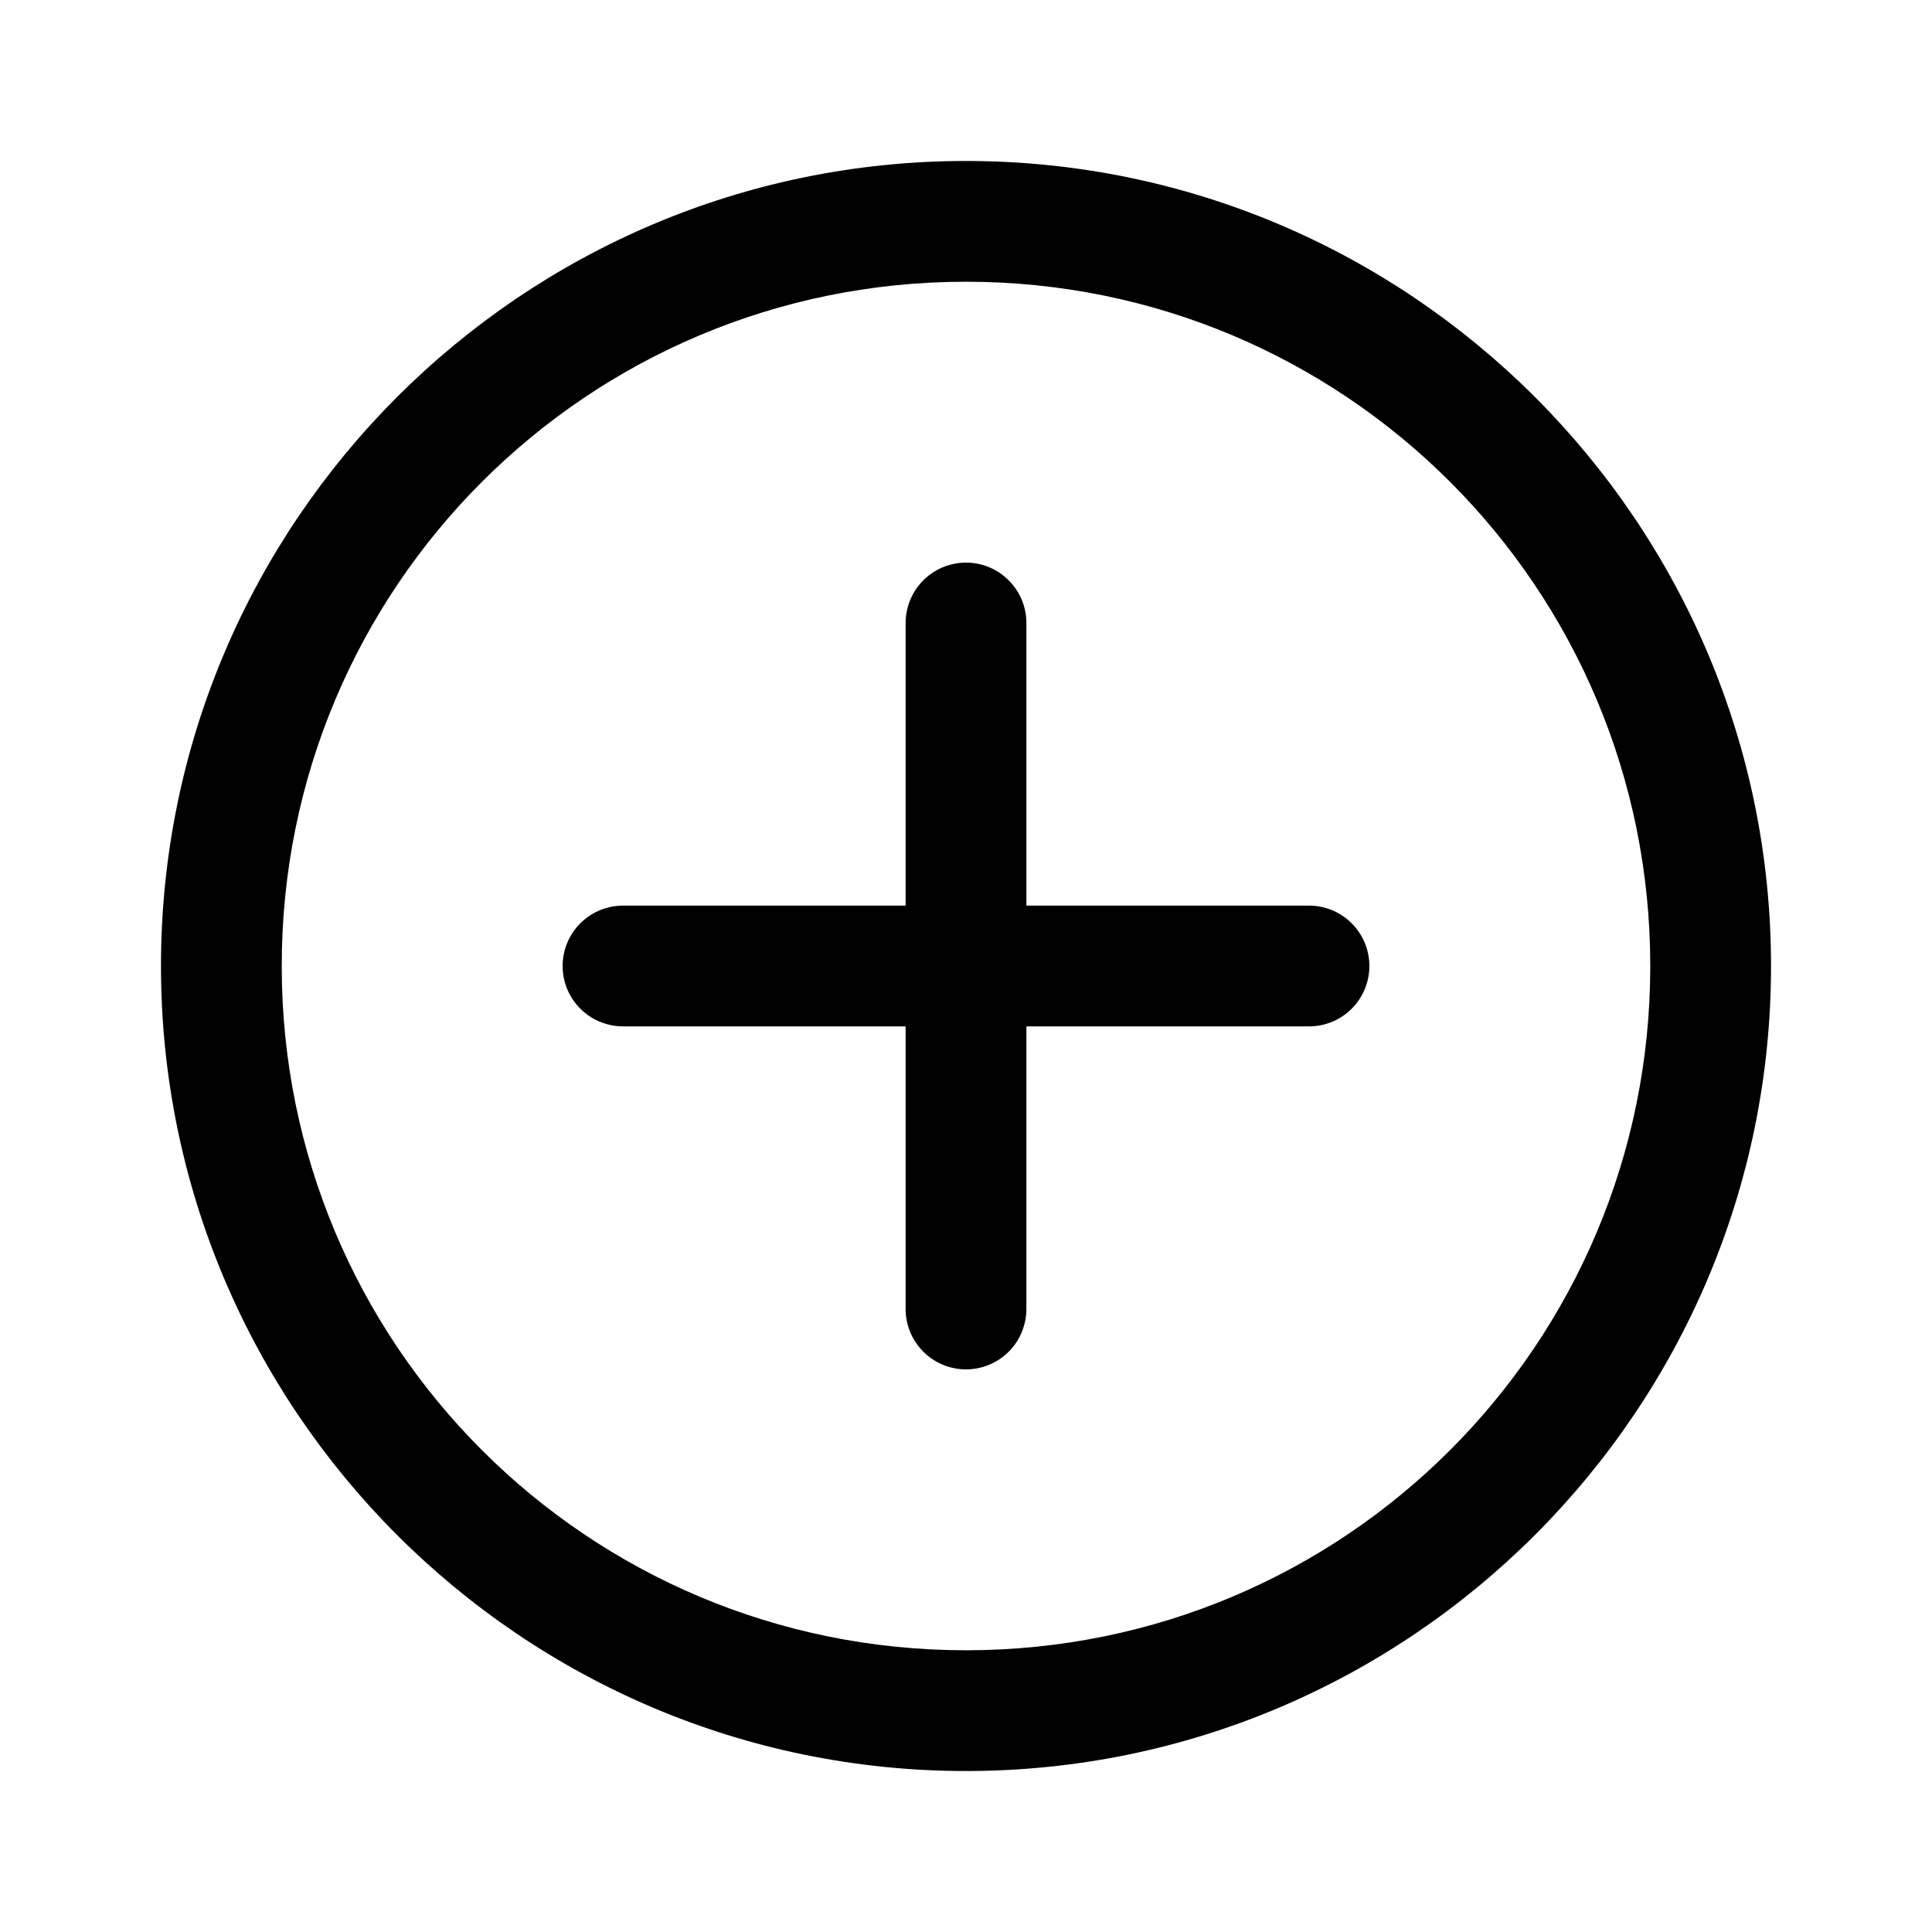
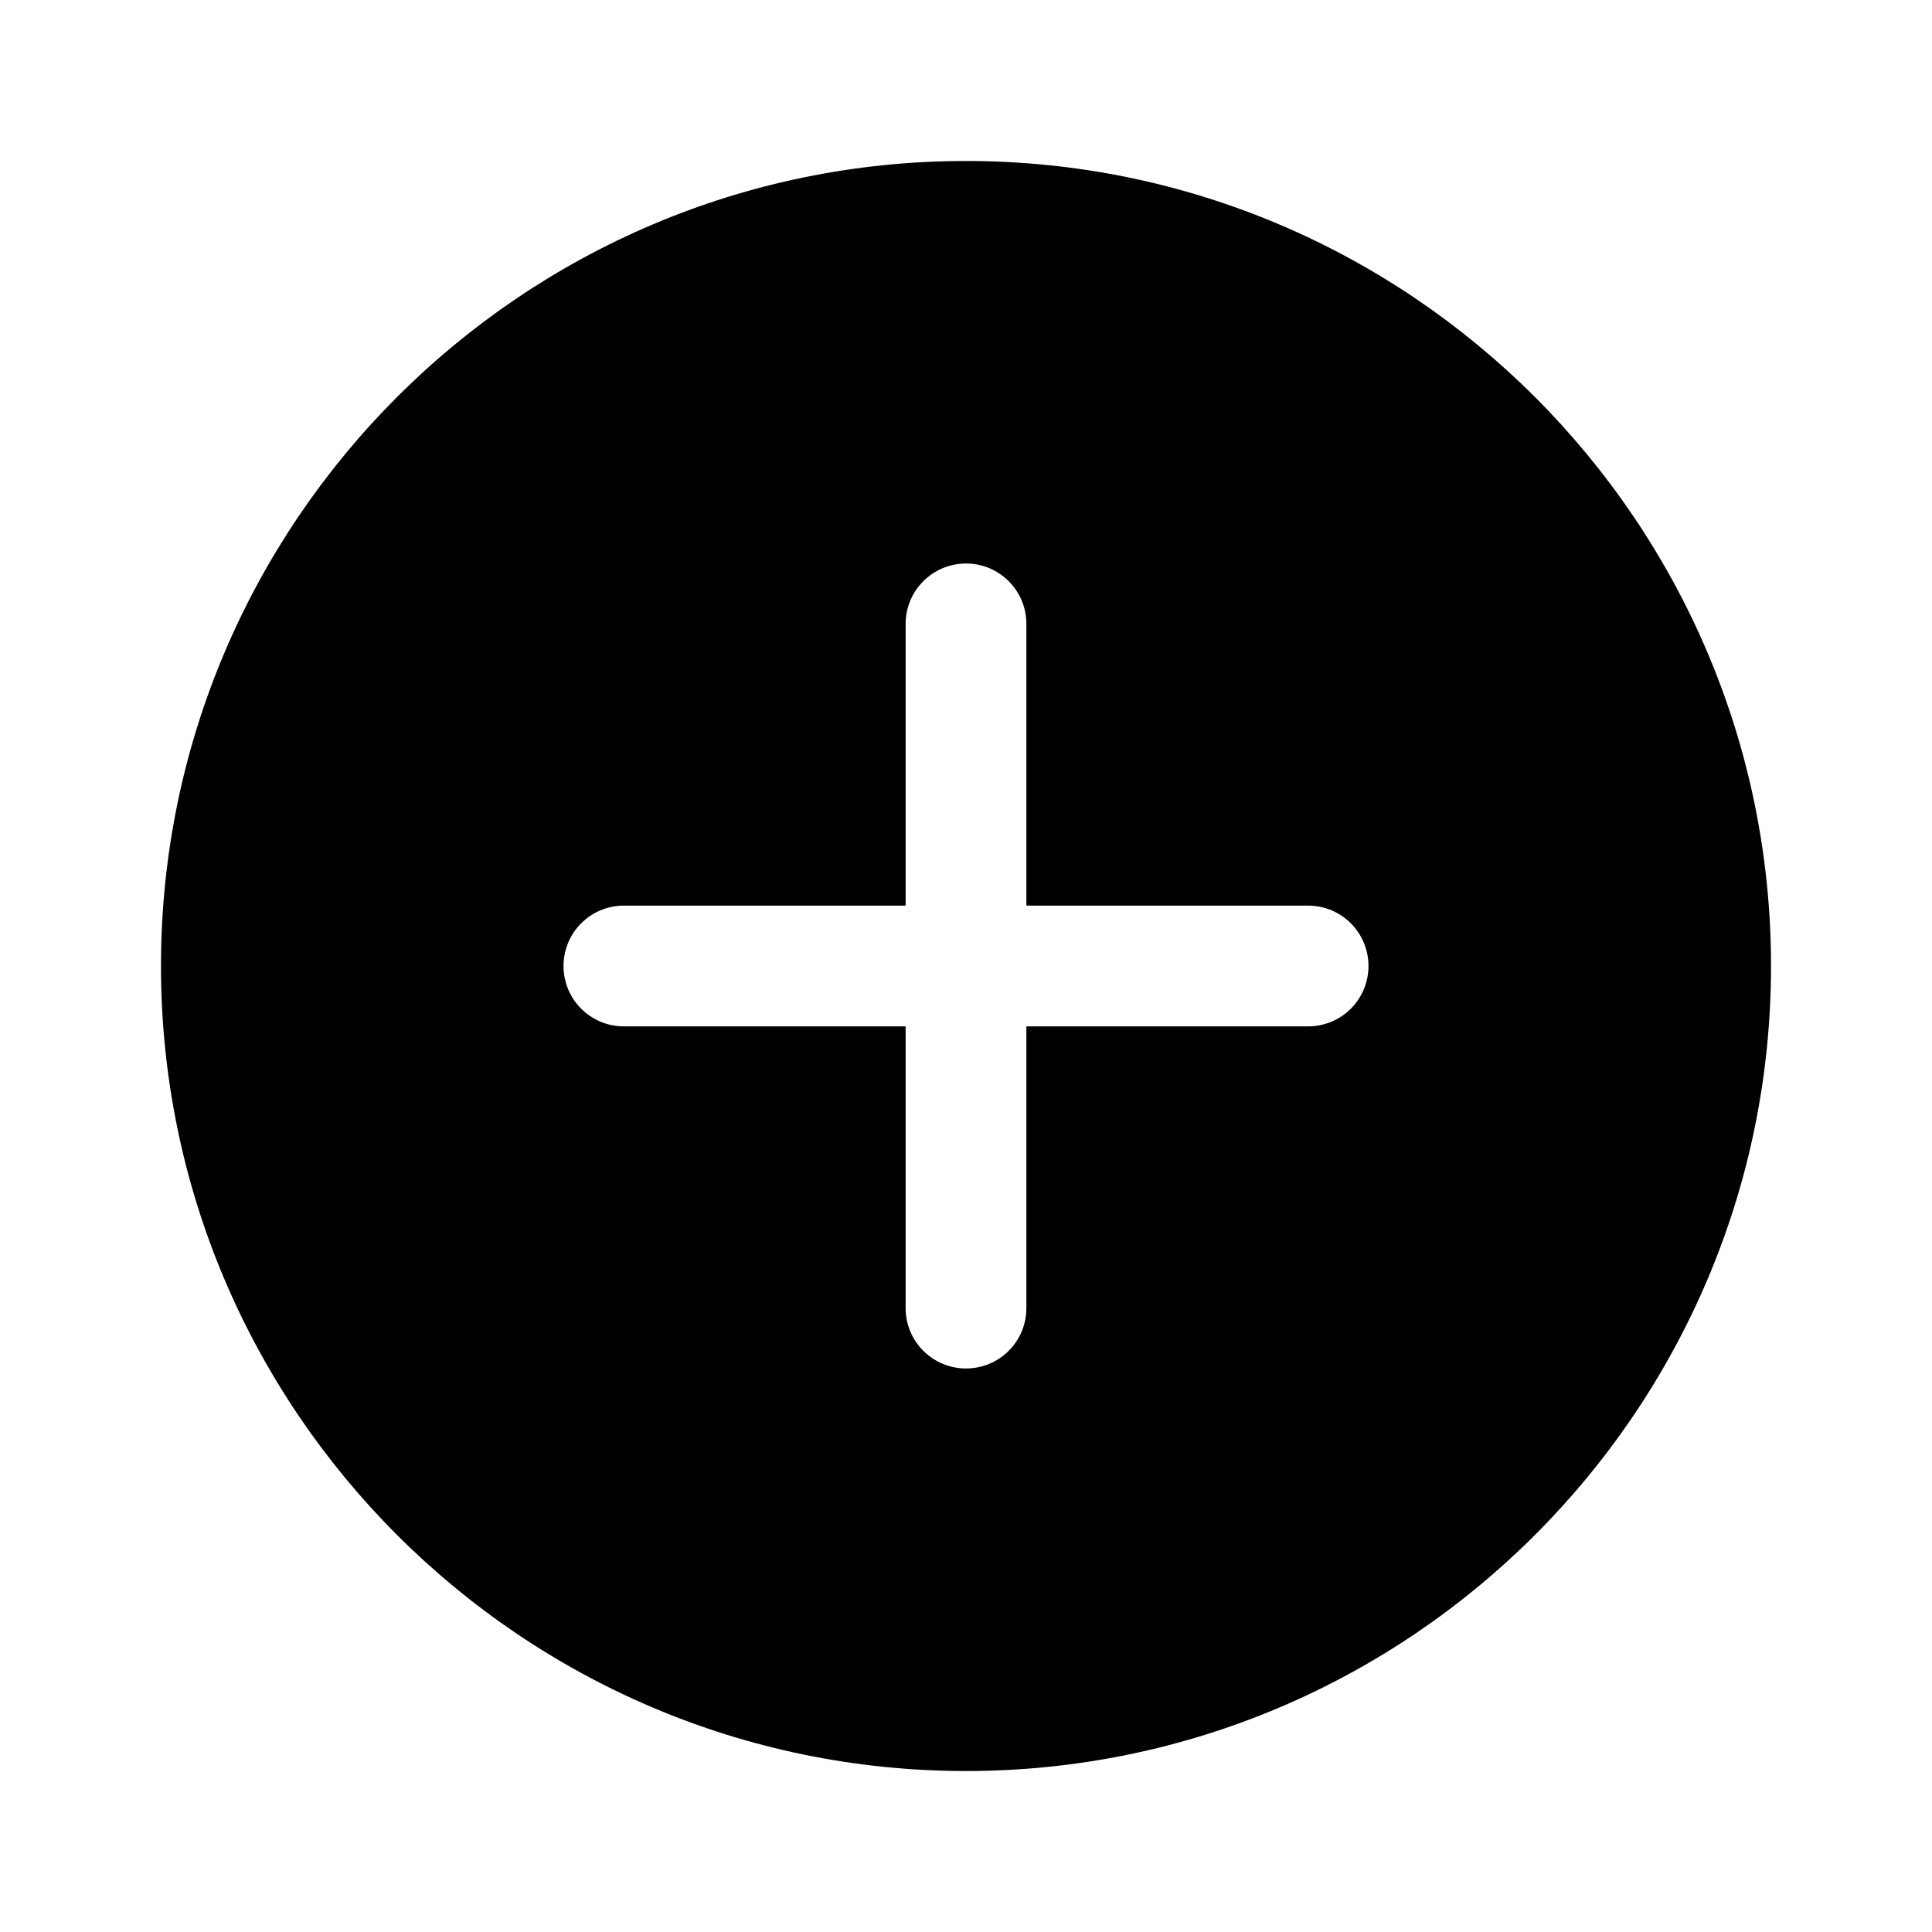
- <svg xmlns="http://www.w3.org/2000/svg" width="28" height="28" viewBox="0 0 28 28" fill="none">
-   <path d="M14 2.333C7.567 2.333 2.333 7.567 2.333 14C2.333 20.433 7.567 25.667 14 25.667C20.433 25.667 25.667 20.433 25.667 14C25.667 7.567 20.433 2.333 14 2.333ZM14 4.083C19.487 4.083 23.917 8.513 23.917 14C23.917 19.487 19.487 23.917 14 23.917C8.513 23.917 4.083 19.487 4.083 14C4.083 8.513 8.513 4.083 14 4.083ZM13.986 8.154C13.755 8.158 13.534 8.253 13.372 8.42C13.211 8.586 13.122 8.81 13.125 9.042V13.125H9.042C8.926 13.123 8.811 13.145 8.703 13.188C8.596 13.231 8.498 13.295 8.415 13.377C8.332 13.458 8.267 13.555 8.222 13.662C8.177 13.769 8.154 13.884 8.154 14C8.154 14.116 8.177 14.231 8.222 14.338C8.267 14.445 8.332 14.542 8.415 14.623C8.498 14.705 8.596 14.769 8.703 14.812C8.811 14.855 8.926 14.877 9.042 14.875H13.125V18.958C13.123 19.074 13.145 19.189 13.188 19.297C13.231 19.405 13.296 19.503 13.377 19.585C13.458 19.668 13.555 19.733 13.662 19.778C13.769 19.823 13.884 19.846 14 19.846C14.116 19.846 14.231 19.823 14.338 19.778C14.445 19.733 14.542 19.668 14.623 19.585C14.705 19.503 14.769 19.405 14.812 19.297C14.855 19.189 14.877 19.074 14.875 18.958V14.875H18.959C19.074 14.877 19.19 14.855 19.297 14.812C19.405 14.769 19.503 14.705 19.585 14.623C19.668 14.542 19.733 14.445 19.778 14.338C19.823 14.231 19.846 14.116 19.846 14C19.846 13.884 19.823 13.769 19.778 13.662C19.733 13.555 19.668 13.458 19.585 13.377C19.503 13.295 19.405 13.231 19.297 13.188C19.19 13.145 19.074 13.123 18.959 13.125H14.875V9.042C14.877 8.925 14.855 8.808 14.811 8.7C14.767 8.591 14.701 8.493 14.618 8.41C14.536 8.327 14.437 8.262 14.329 8.218C14.22 8.174 14.104 8.152 13.986 8.154Z" fill="currentColor" />
+ <svg xmlns="http://www.w3.org/2000/svg" width="28" height="28" viewBox="0 0 28 28">
+   <path id="vector" d="M14 2.333C7.567 2.333 2.333 7.567 2.333 14C2.333 20.433 7.567 25.667 14 25.667C20.433 25.667 25.667 20.433 25.667 14C25.667 7.567 20.433 2.333 14 2.333ZM18.958 14.875H14.875V18.958C14.875 19.442 14.484 19.833 14 19.833C13.517 19.833 13.125 19.442 13.125 18.958V14.875H9.042C8.558 14.875 8.167 14.484 8.167 14C8.167 13.516 8.558 13.125 9.042 13.125H13.125V9.042C13.125 8.558 13.517 8.167 14 8.167C14.484 8.167 14.875 8.558 14.875 9.042V13.125H18.958C19.442 13.125 19.833 13.516 19.833 14C19.833 14.484 19.442 14.875 18.958 14.875Z" fill="currentcolor" />
</svg>
